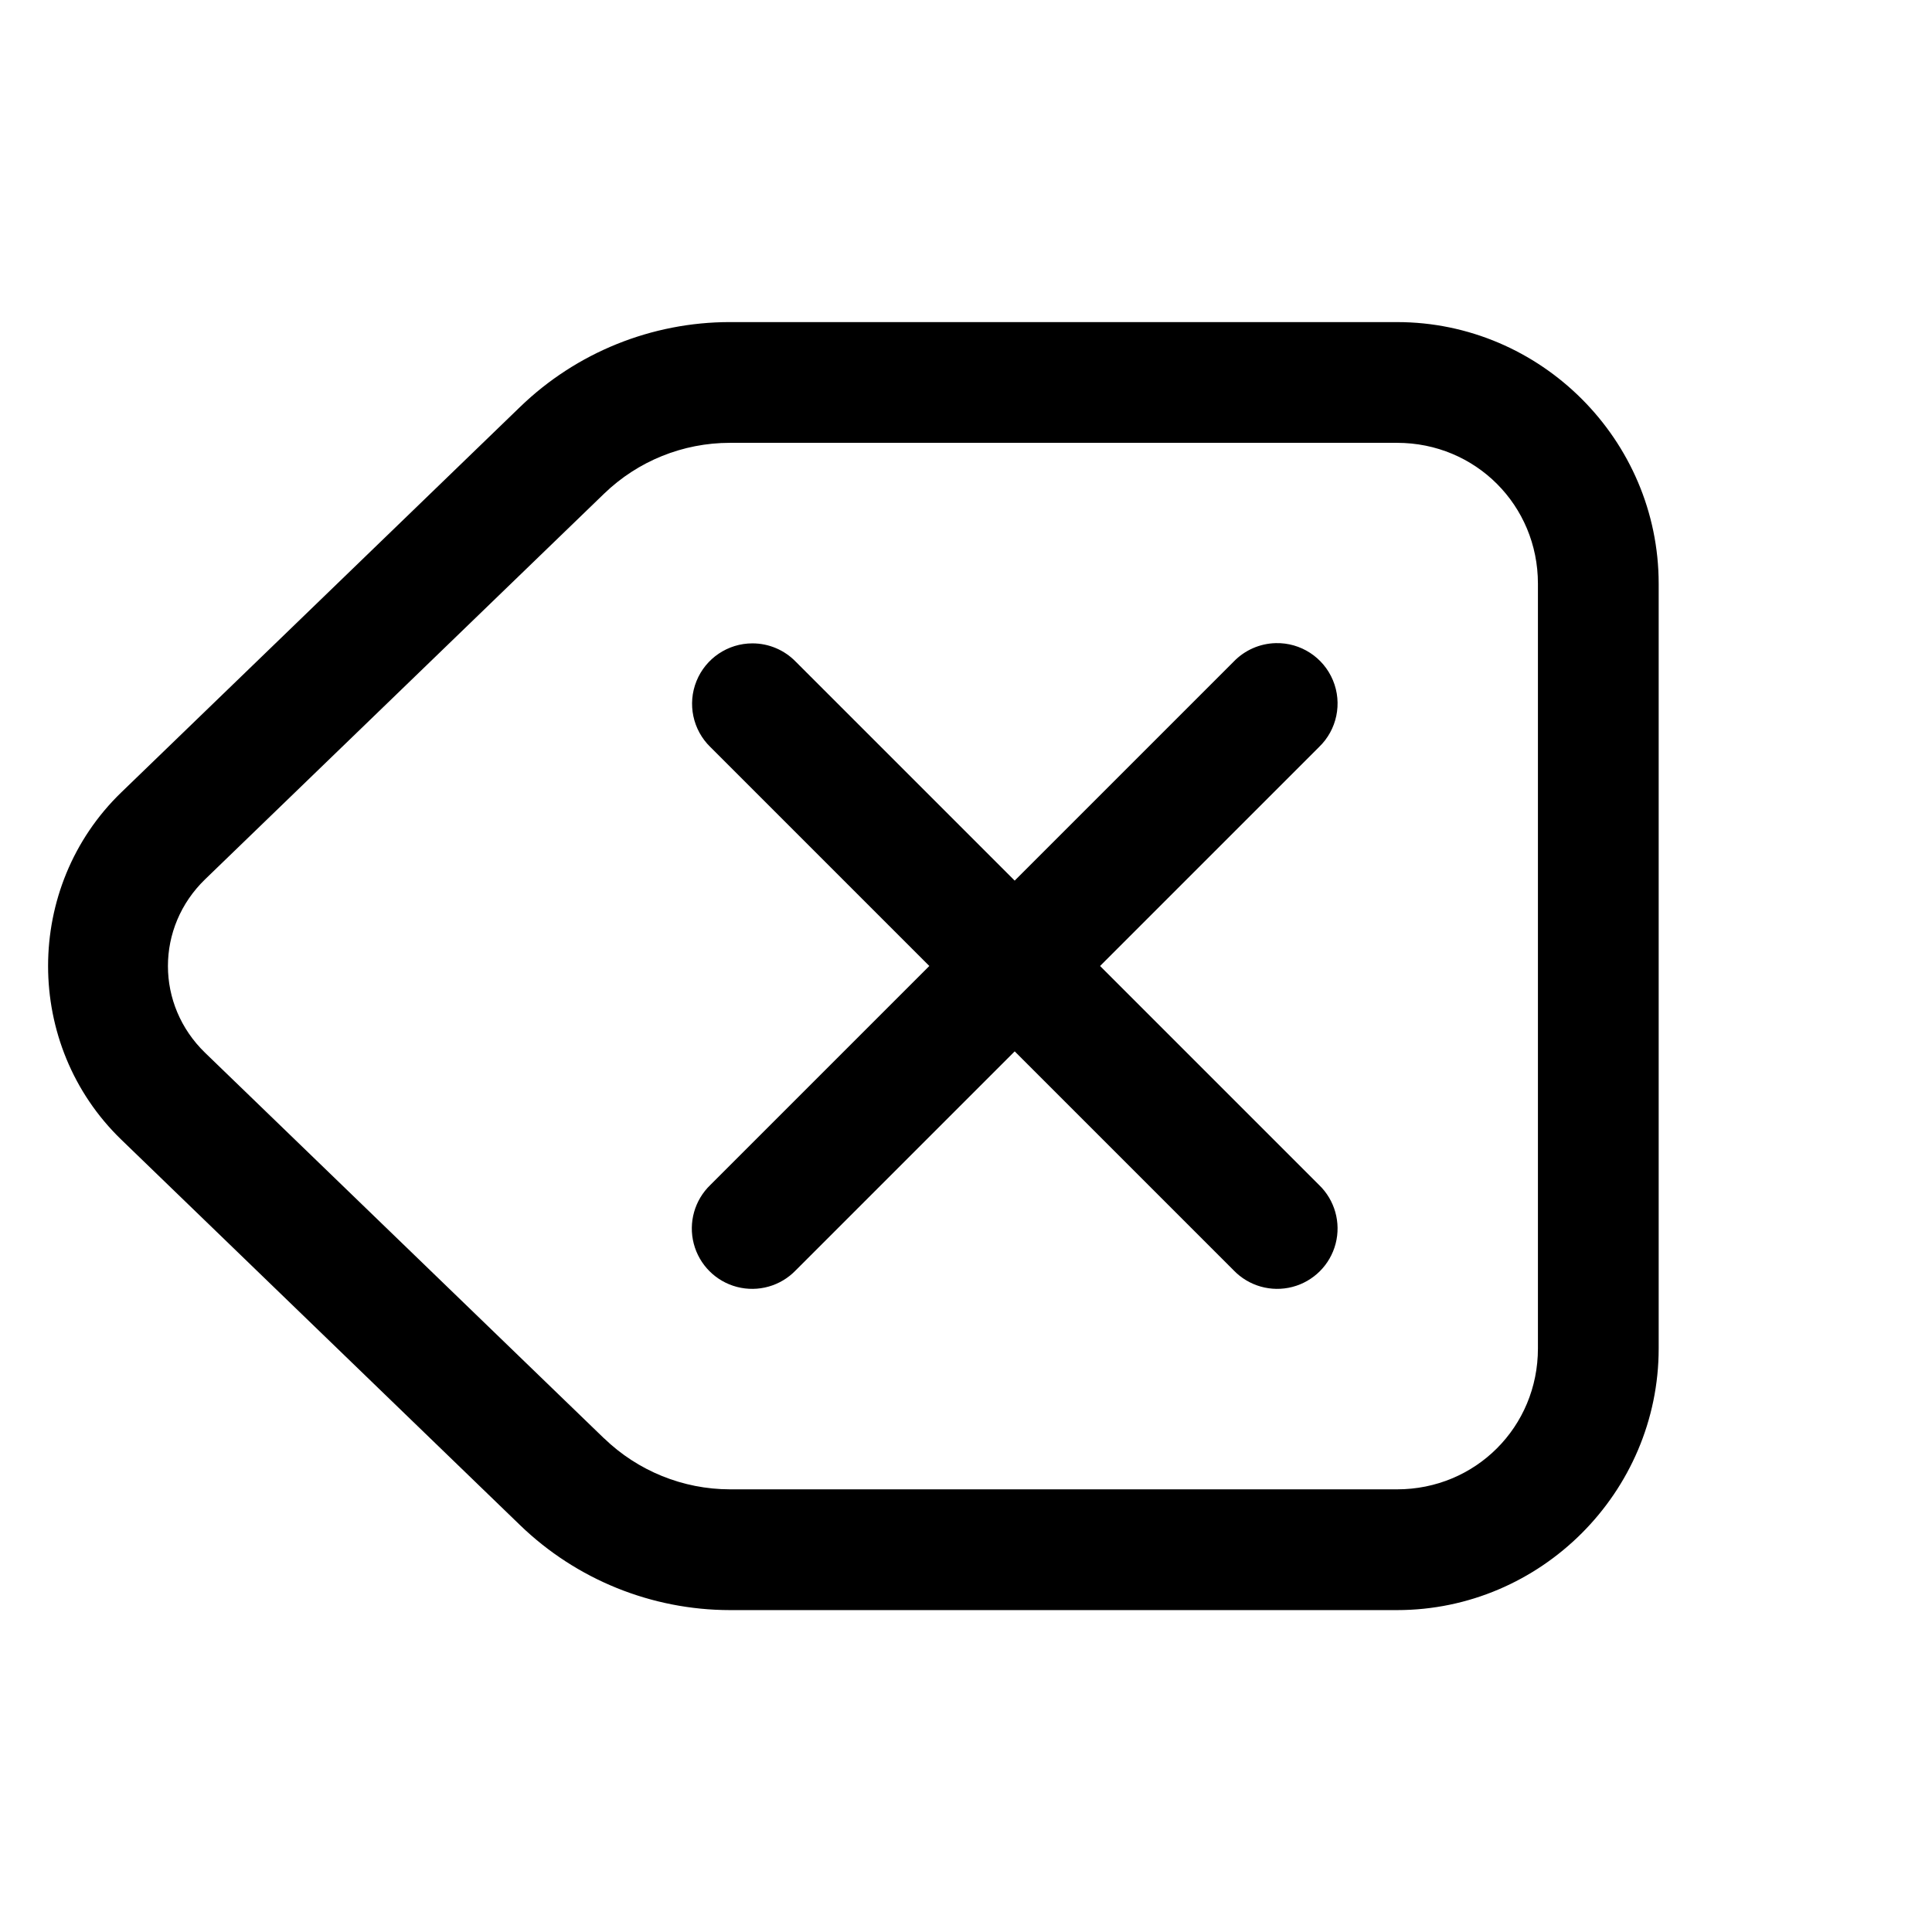
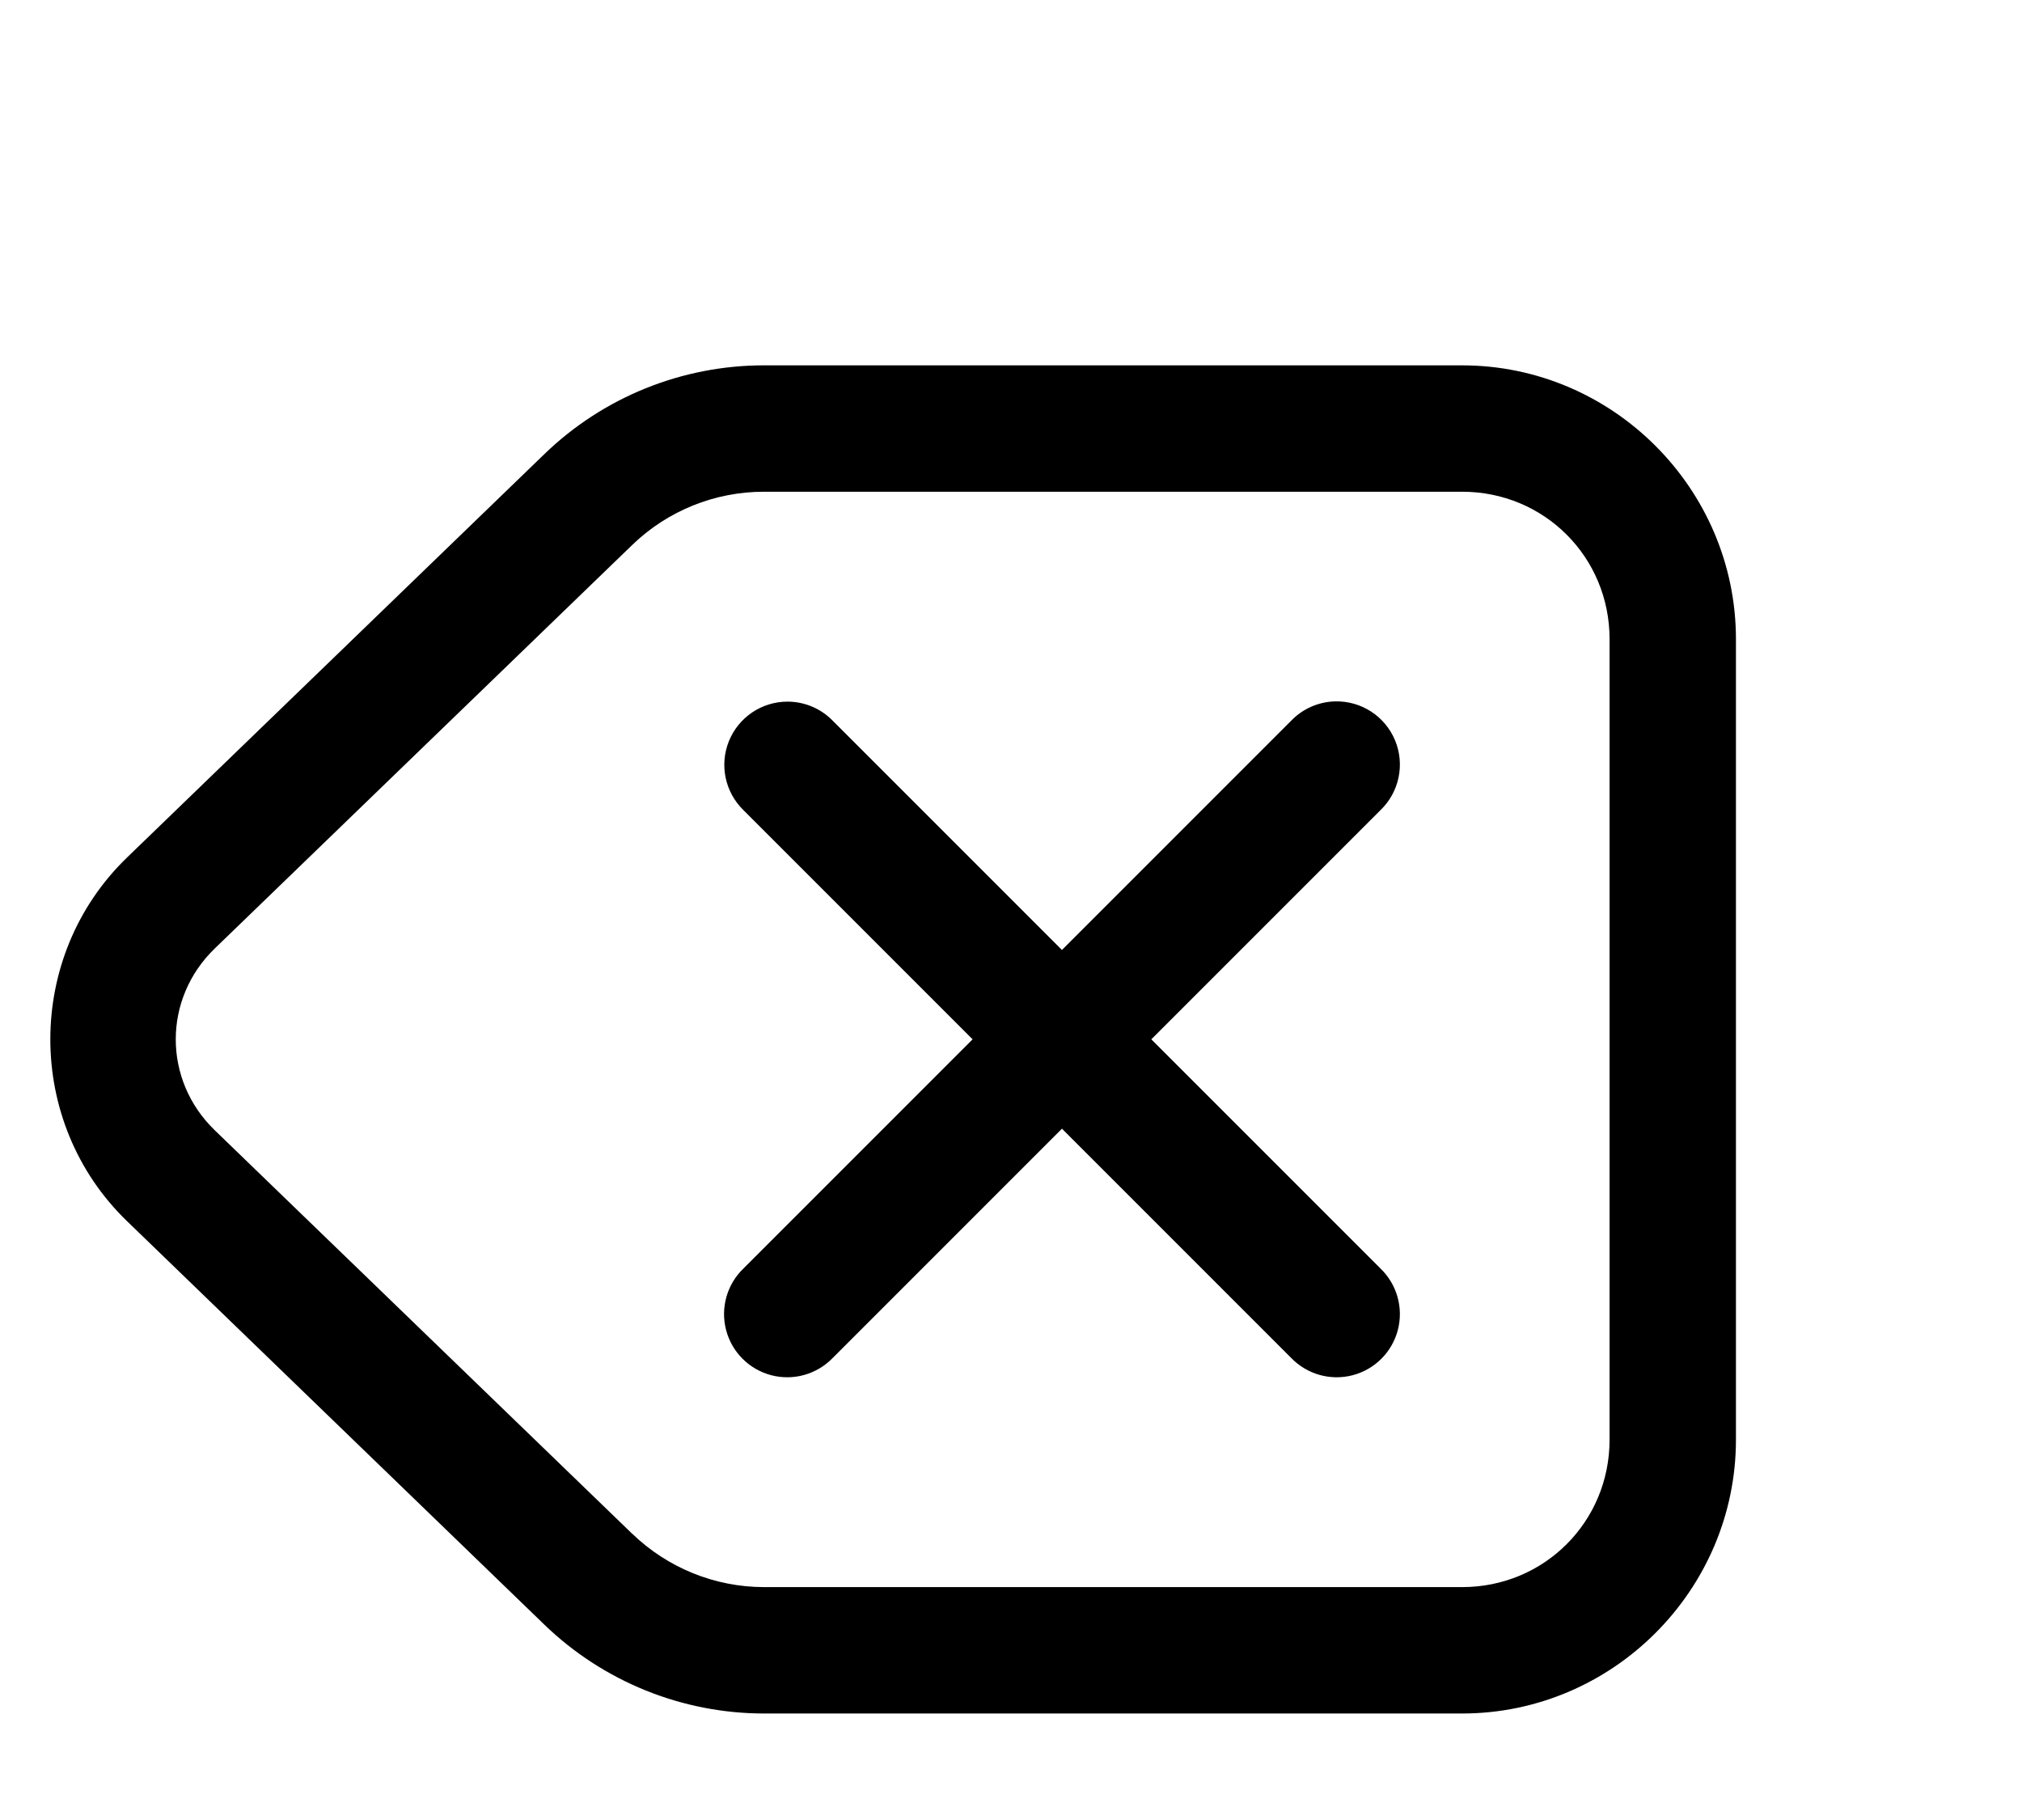
- <svg xmlns="http://www.w3.org/2000/svg" x="0px" y="0px" width="15" height="15" viewBox="10 0 172 172" style=" fill:#000000;">
+ <svg xmlns="http://www.w3.org/2000/svg" x="0px" y="0px" width="20" height="18" viewBox="10 0 172 150" style=" fill:#000000;">
  <g fill="none" fill-rule="nonzero" stroke="none" stroke-width="1" stroke-linecap="butt" stroke-linejoin="miter" stroke-miterlimit="10" stroke-dasharray="" stroke-dashoffset="0" font-family="none" font-weight="none" font-size="none" text-anchor="none" style="mix-blend-mode: normal">
    <path d="M0,172v-172h172v172z" fill="none" />
    <g fill="#000000">
      <path d="M74.984,28.674c-6.967,0 -13.669,2.706 -18.68,7.552l-35.504,34.315c-8.692,8.402 -8.692,22.518 0,30.92l35.504,34.322c5.01,4.839 11.713,7.554 18.68,7.559h59.391c12.799,0 23.292,-10.492 23.292,-23.292v-68.083c0,-12.799 -10.492,-23.292 -23.292,-23.292zM74.984,39.424h59.391c6.988,0 12.542,5.554 12.542,12.542v68.083c0,6.988 -5.554,12.542 -12.542,12.542h-59.384h-0.007c-4.182,-0.005 -8.197,-1.636 -11.205,-4.542v0.007l-35.511,-34.322c-4.423,-4.275 -4.423,-11.185 0,-15.46l35.511,-34.322c3.009,-2.909 7.02,-4.528 11.205,-4.528zM123.576,57.256c-1.419,0.034 -2.768,0.627 -3.751,1.652l-19.491,19.491l-19.491,-19.491c-1.012,-1.042 -2.403,-1.631 -3.856,-1.631c-2.188,0.001 -4.158,1.327 -4.98,3.355c-0.822,2.028 -0.334,4.352 1.236,5.876l19.491,19.491l-19.491,19.491c-1.404,1.348 -1.97,3.35 -1.479,5.234c0.491,1.884 1.962,3.355 3.846,3.846c1.884,0.491 3.885,-0.075 5.234,-1.479l19.491,-19.491l19.491,19.491c1.348,1.404 3.35,1.97 5.234,1.479c1.884,-0.491 3.355,-1.962 3.846,-3.846c0.491,-1.884 -0.075,-3.885 -1.479,-5.234l-19.491,-19.491l19.491,-19.491c1.6,-1.535 2.093,-3.896 1.241,-5.943c-0.852,-2.047 -2.873,-3.362 -5.09,-3.309z" />
    </g>
  </g>
</svg>
